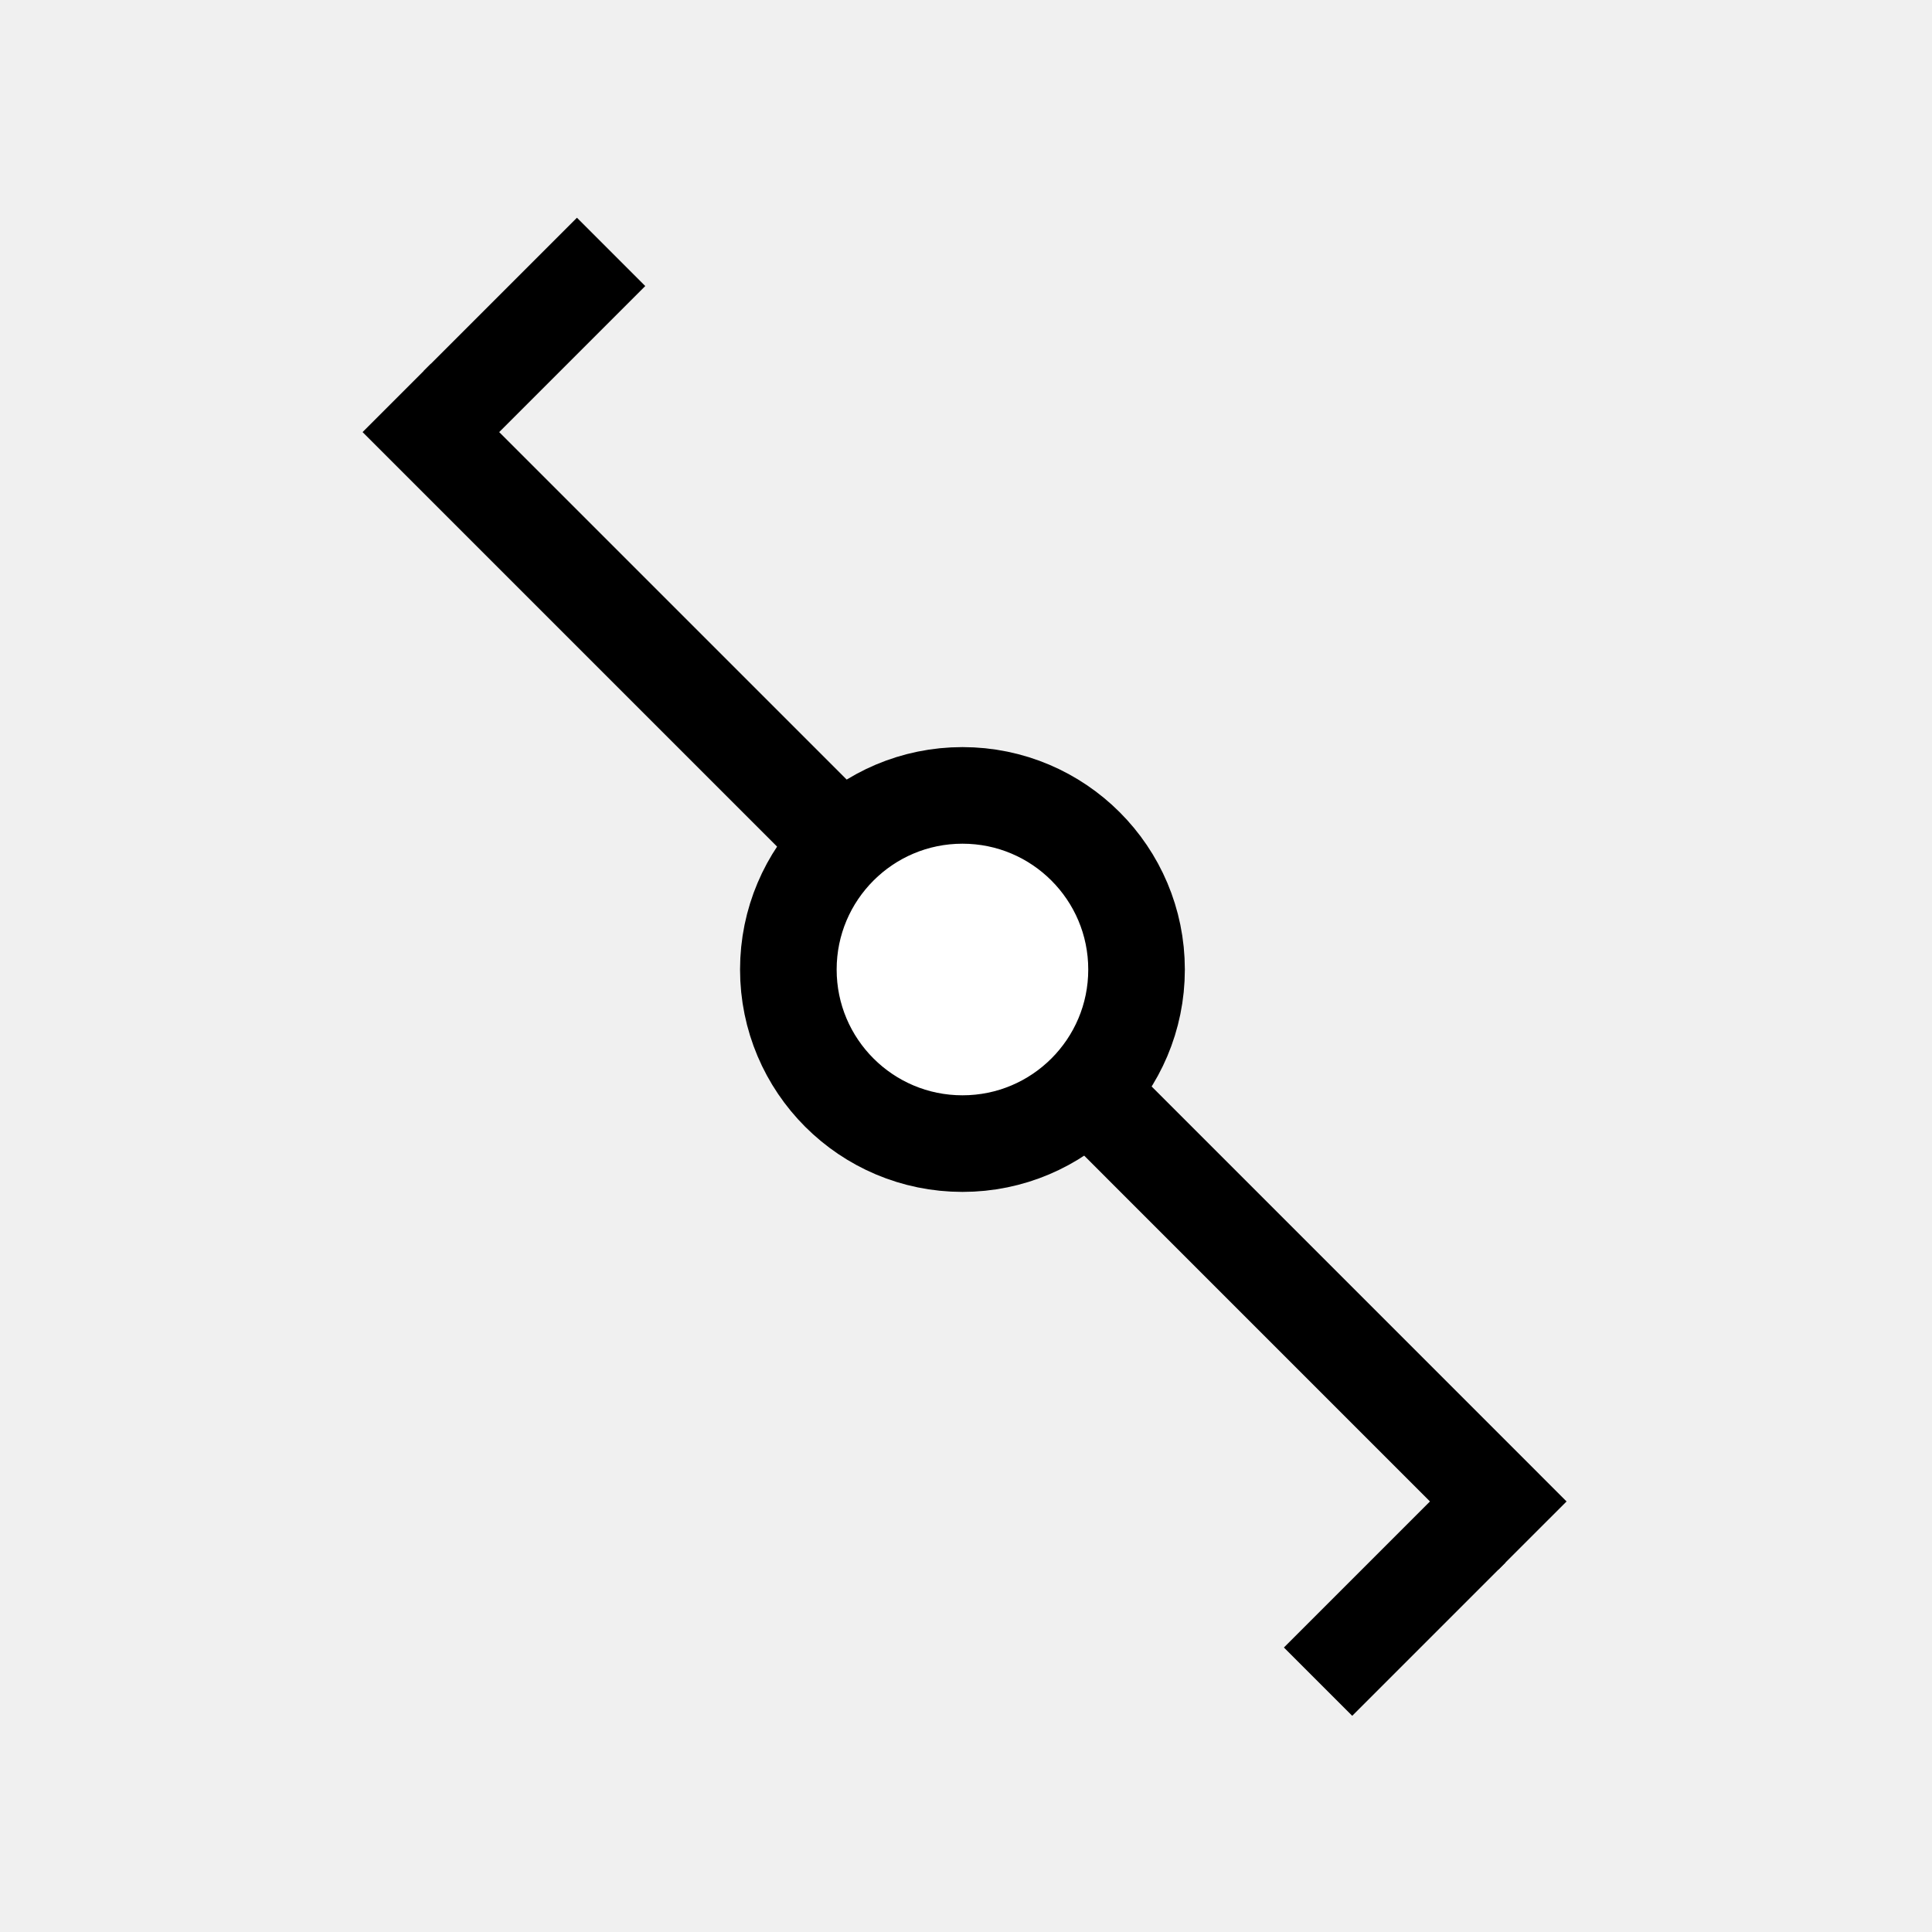
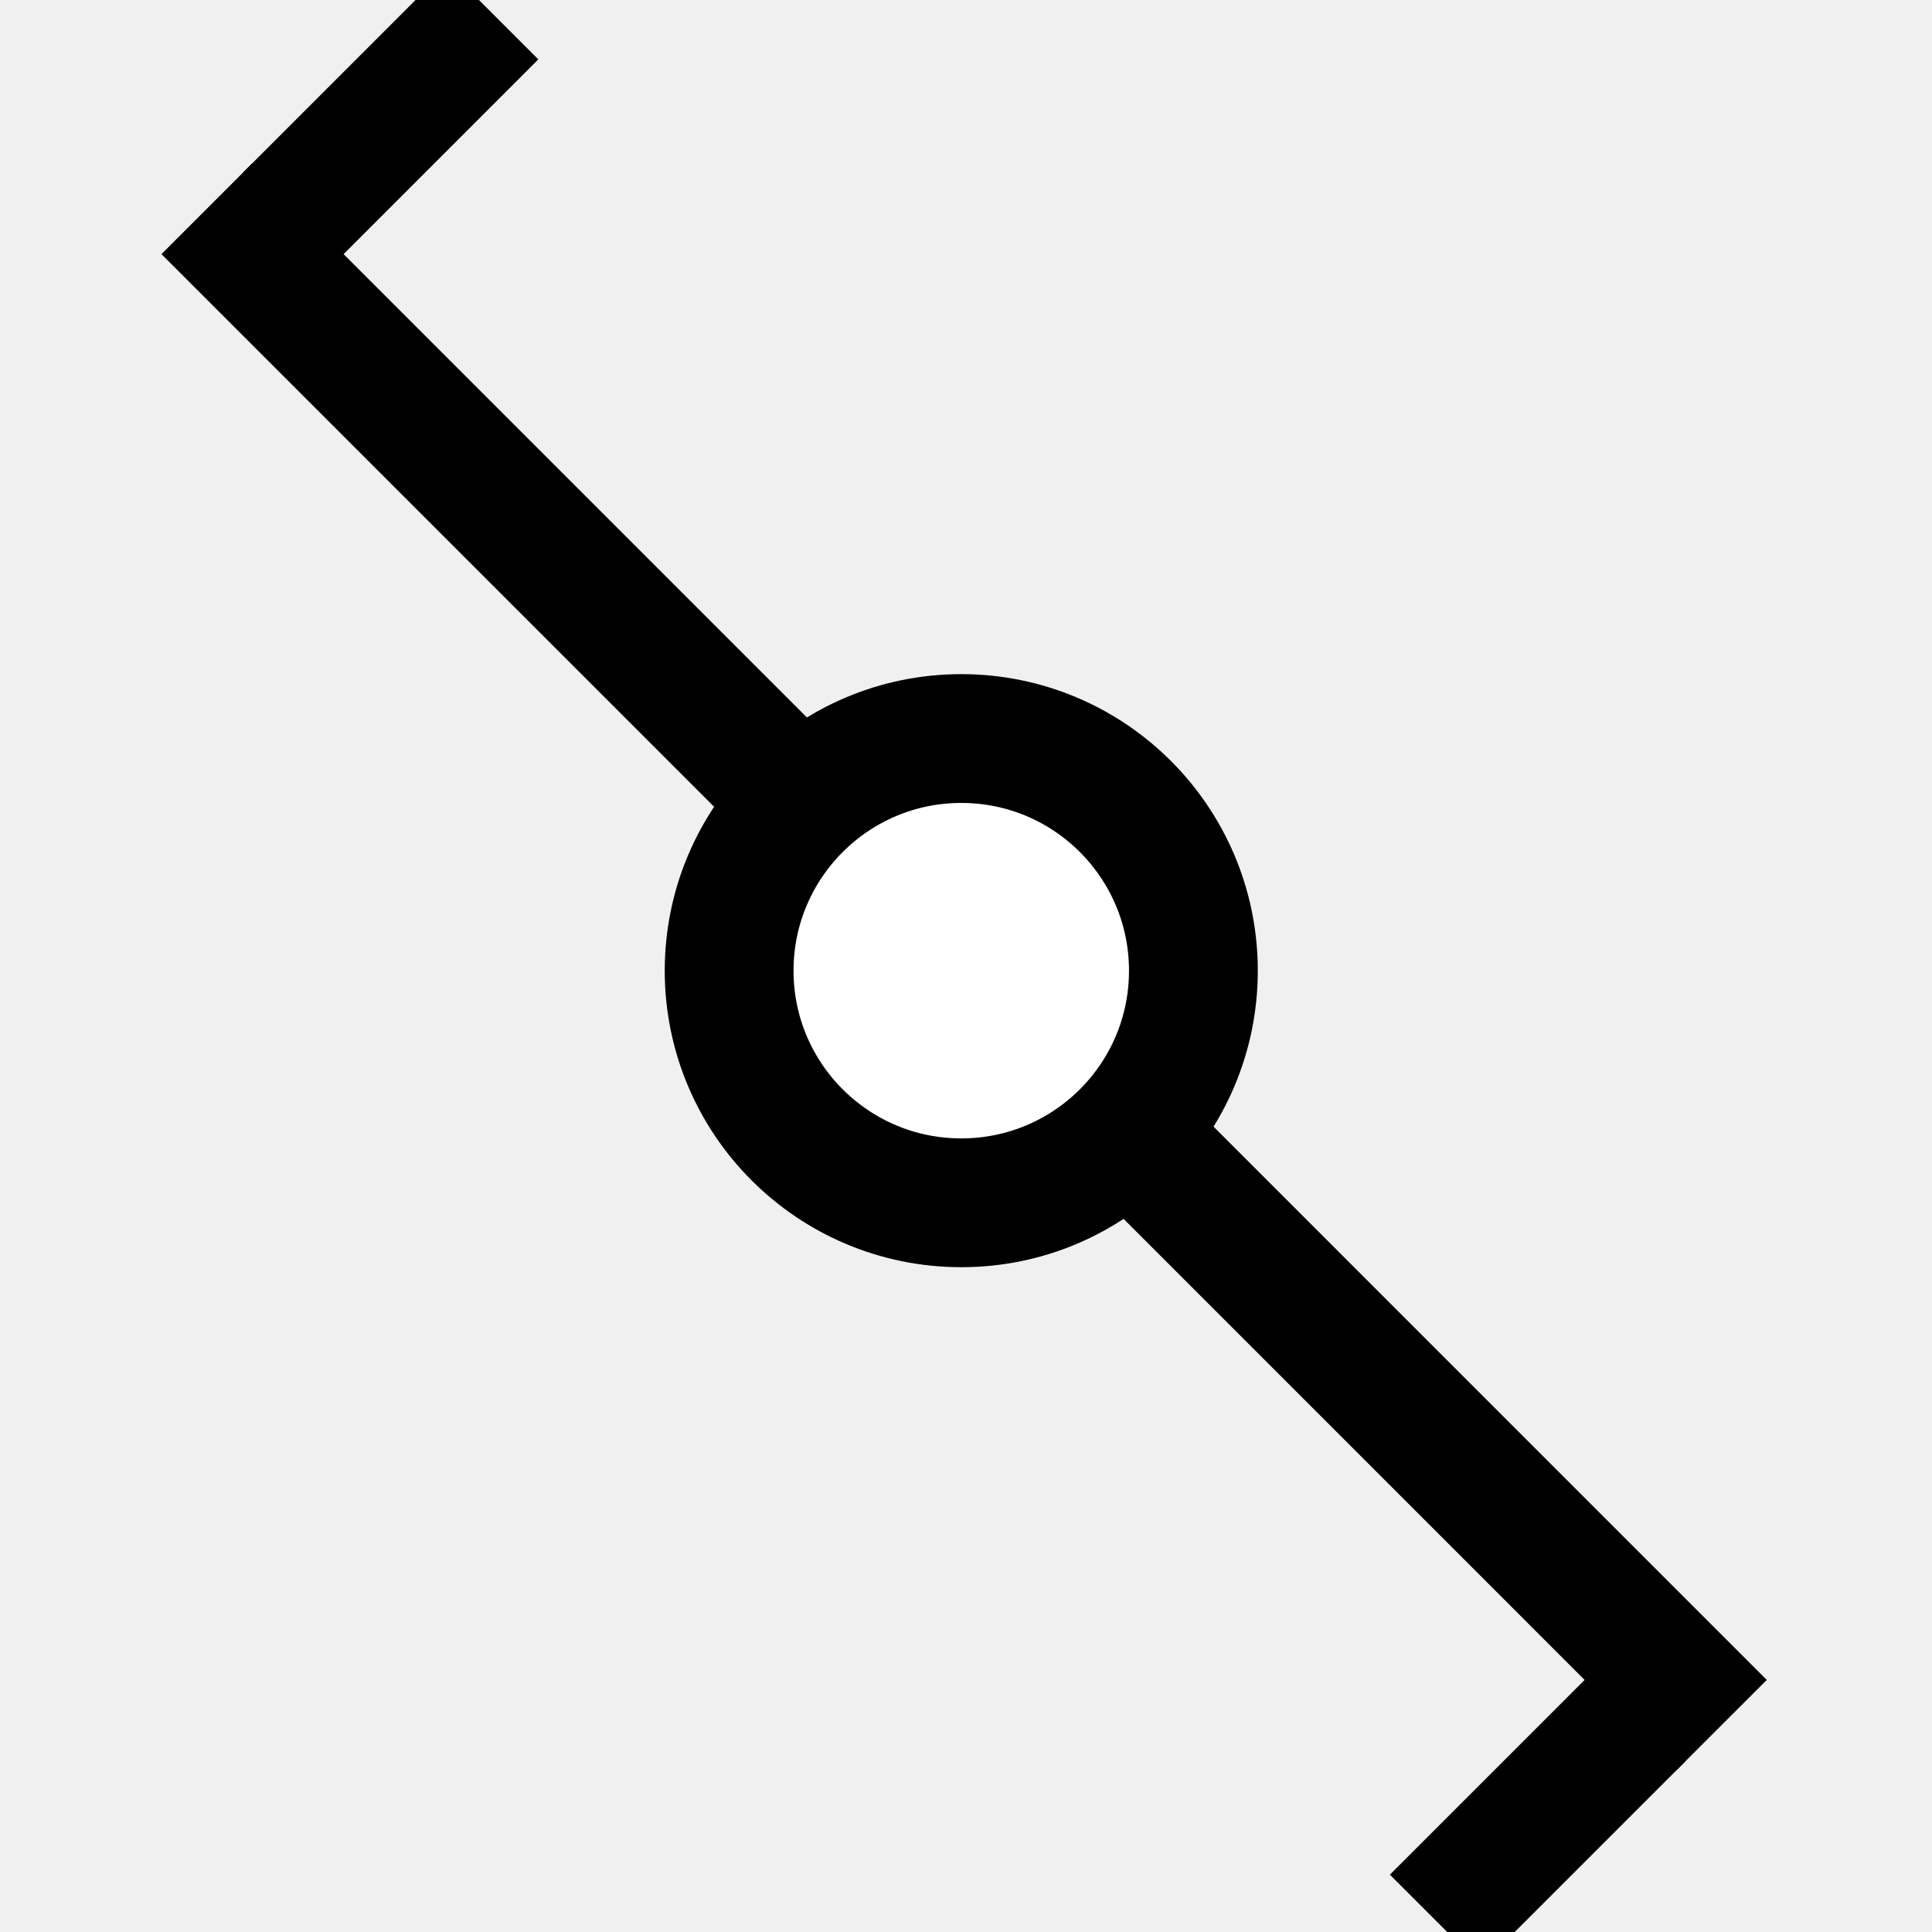
- <svg xmlns="http://www.w3.org/2000/svg" width="40" height="40" viewBox="0 0 40 40">
+ <svg xmlns="http://www.w3.org/2000/svg" width="30" height="30" viewBox="5 5 30 30">
  <g id="Layer_1" data-name="Layer 1">
    <path d="M19.977 20.002 L8.214 8.239" fill="none" stroke="#000000" stroke-width="2" stroke-miterlimit="10" />
    <path d="M9.48 8.387 L12.652 5.215" fill="none" stroke="#000000" stroke-width="2" stroke-miterlimit="10" />
    <path d="M19.965 20.03 L31.727 31.793" fill="none" stroke="#000000" stroke-width="2" stroke-miterlimit="10" />
    <path d="M30.461 31.645 L27.289 34.817" fill="none" stroke="#000000" stroke-width="2" stroke-miterlimit="10" />
    <path d="M16.322 20.073 C16.322 18.082 17.936 16.468 19.927 16.468 C21.918 16.468 23.531 18.082 23.531 20.073 C23.531 22.064 21.918 23.677 19.927 23.677 C17.936 23.677 16.322 22.064 16.322 20.073 Z" fill="#ffffff" stroke="#000000" stroke-width="2" stroke-miterlimit="10" />
  </g>
</svg>
